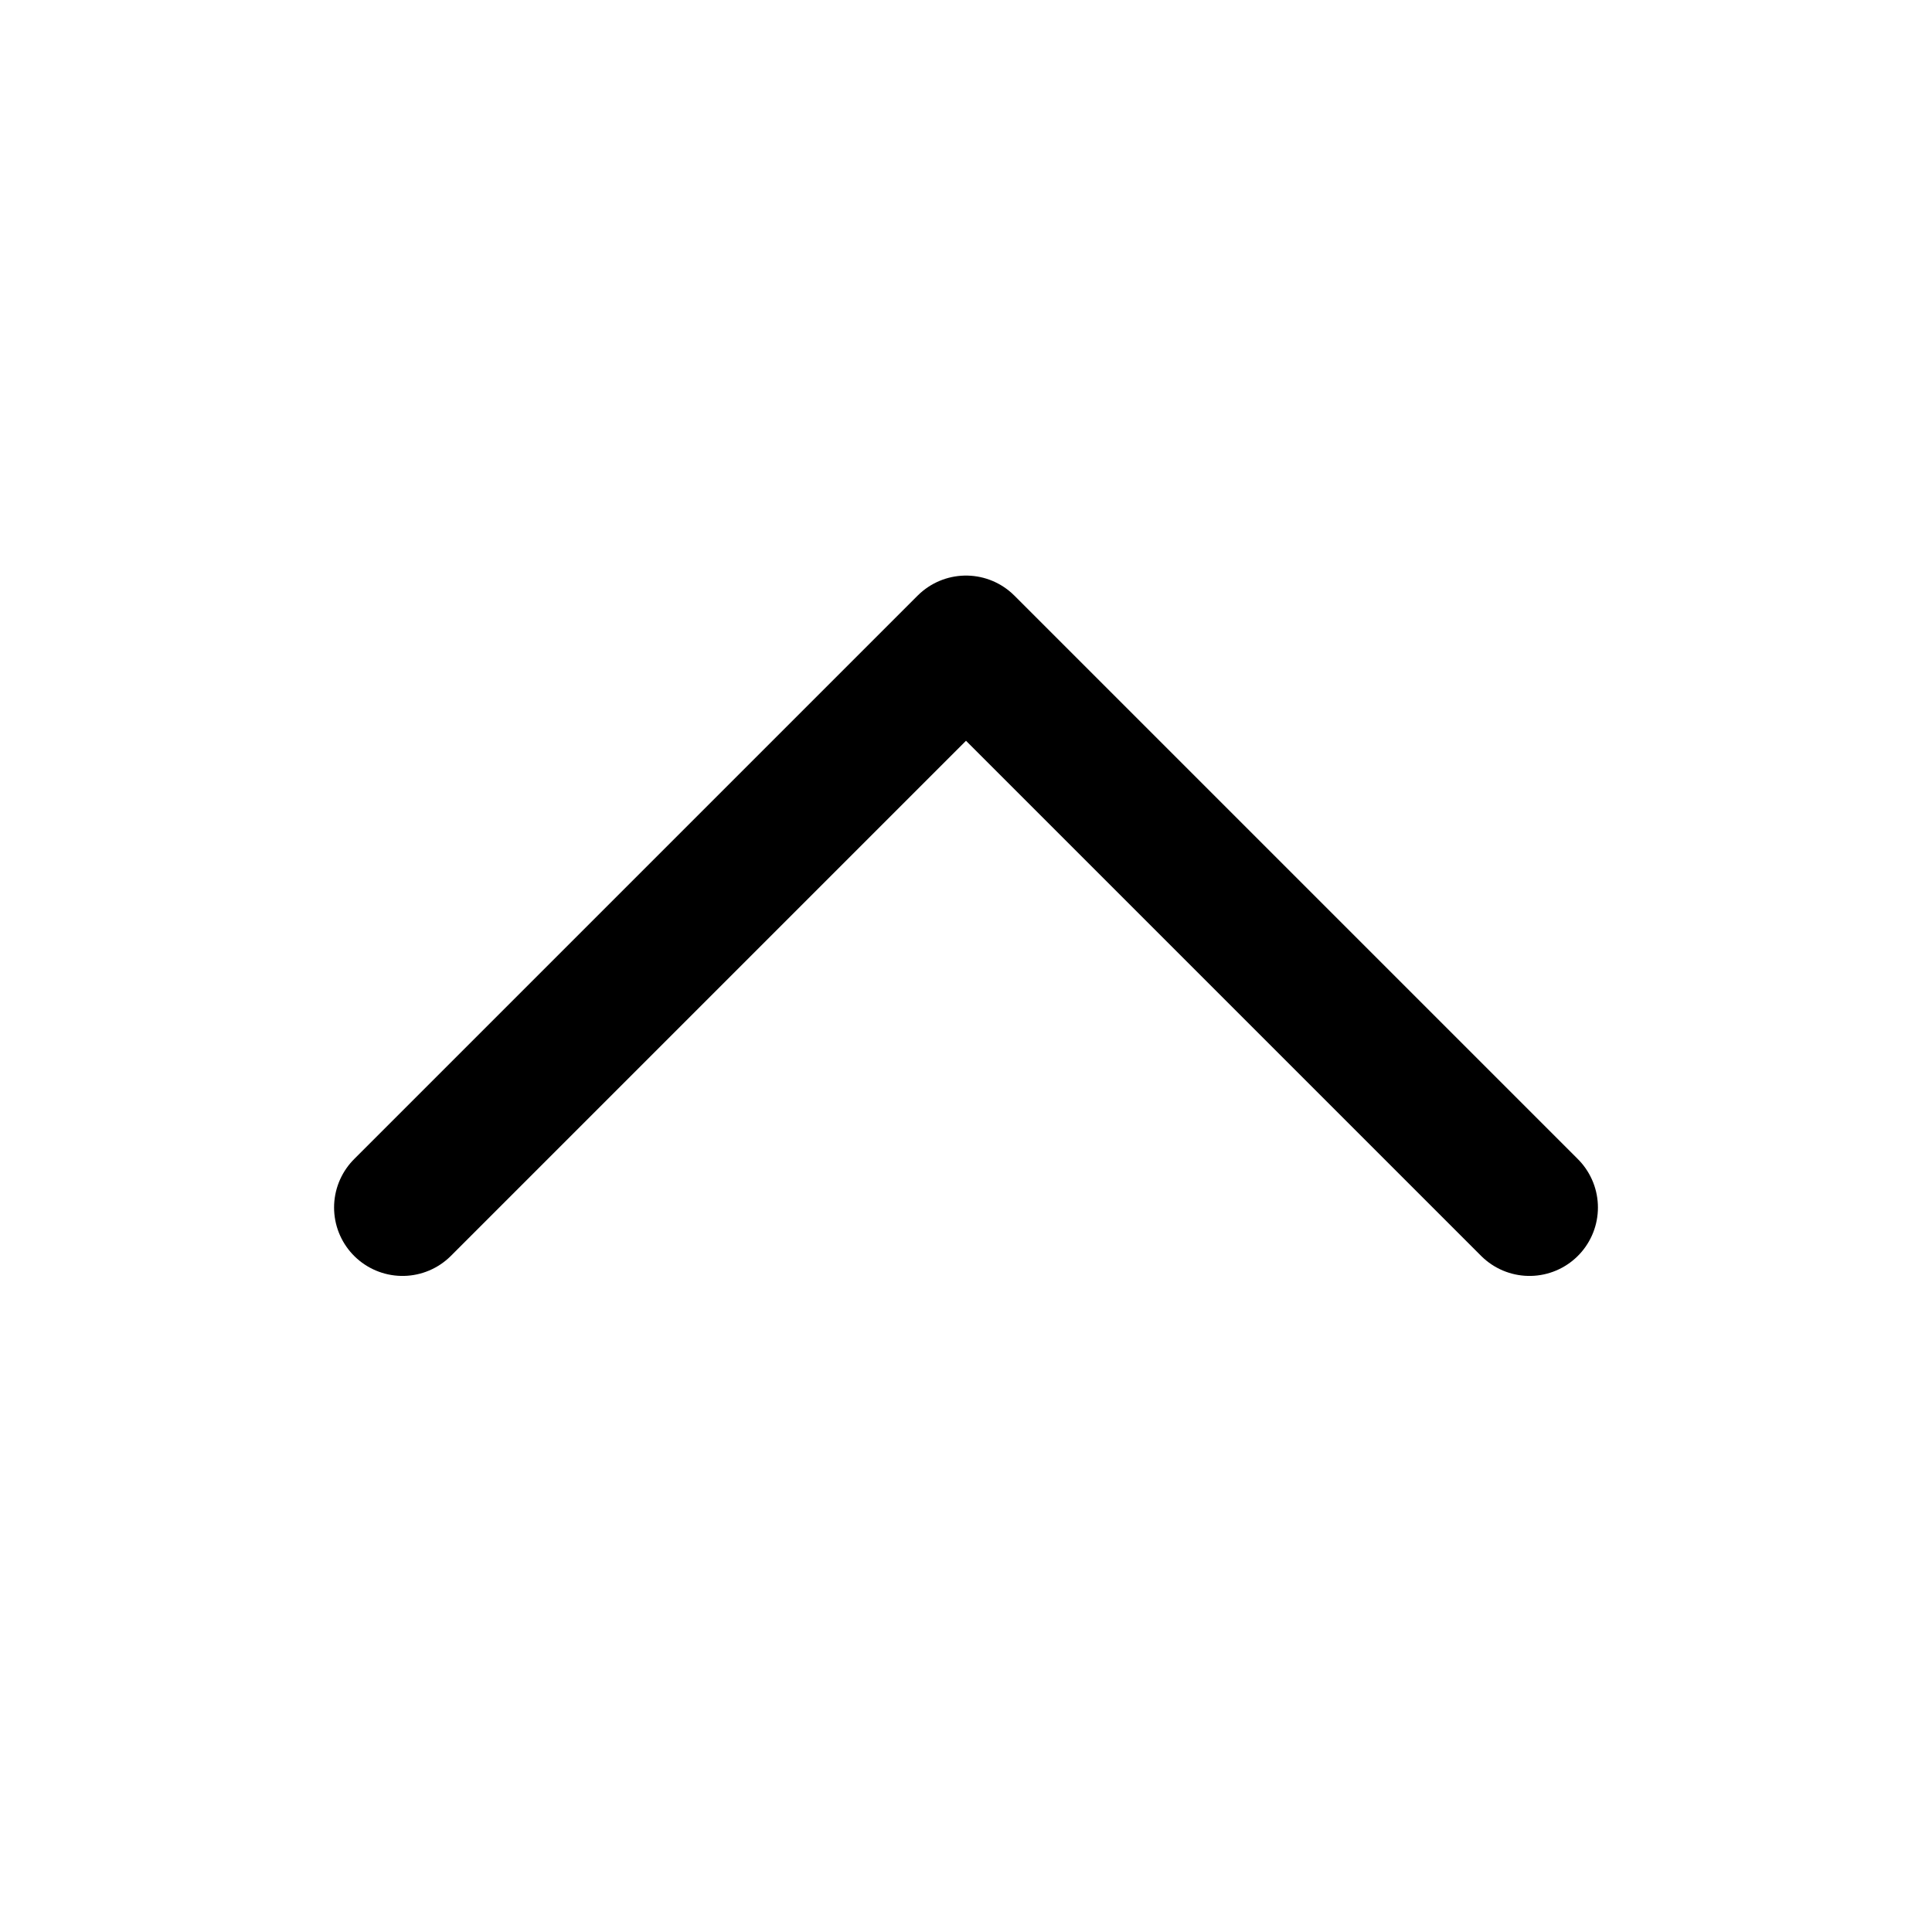
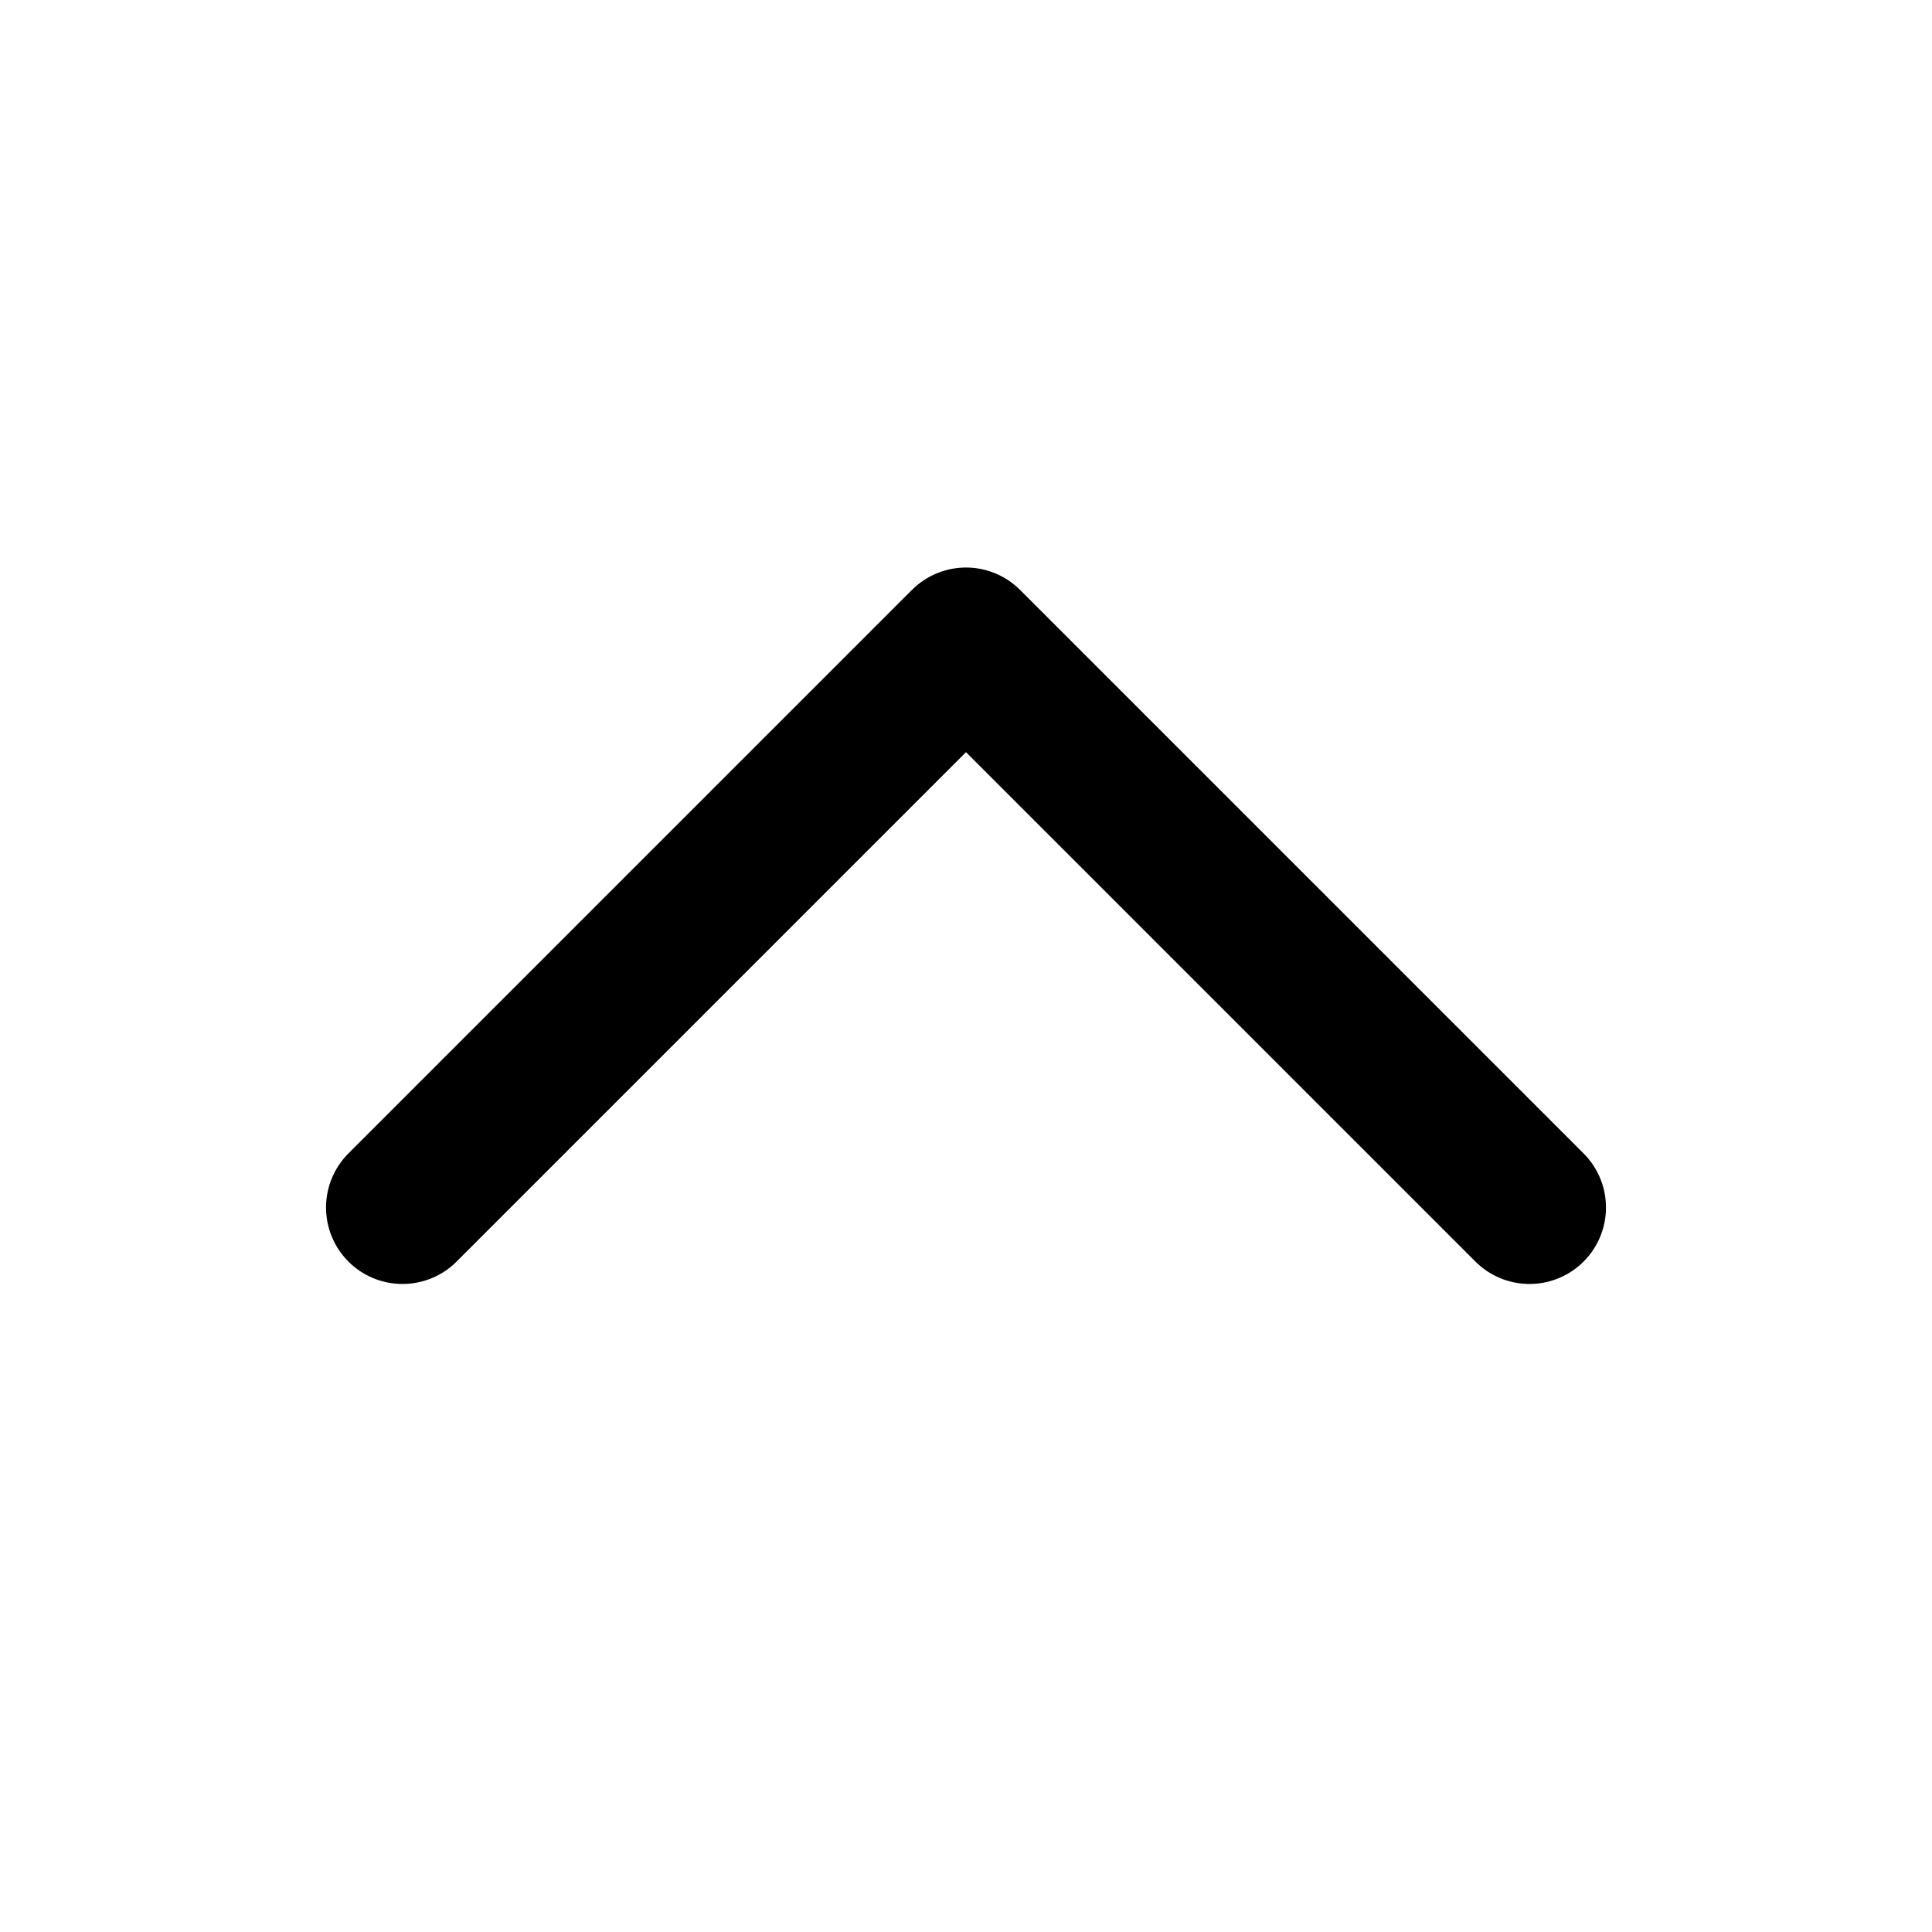
<svg xmlns="http://www.w3.org/2000/svg" viewBox="0 0 24 24">
-   <g fill="none" stroke="currentColor" stroke-width="1.7" stroke-linecap="round" stroke-linejoin="round">
+   <g fill="none" stroke="currentColor" stroke-width="1.9" stroke-linecap="round" stroke-linejoin="round">
    <path d="m5 15 7-7 7 7" />
  </g>
</svg>
